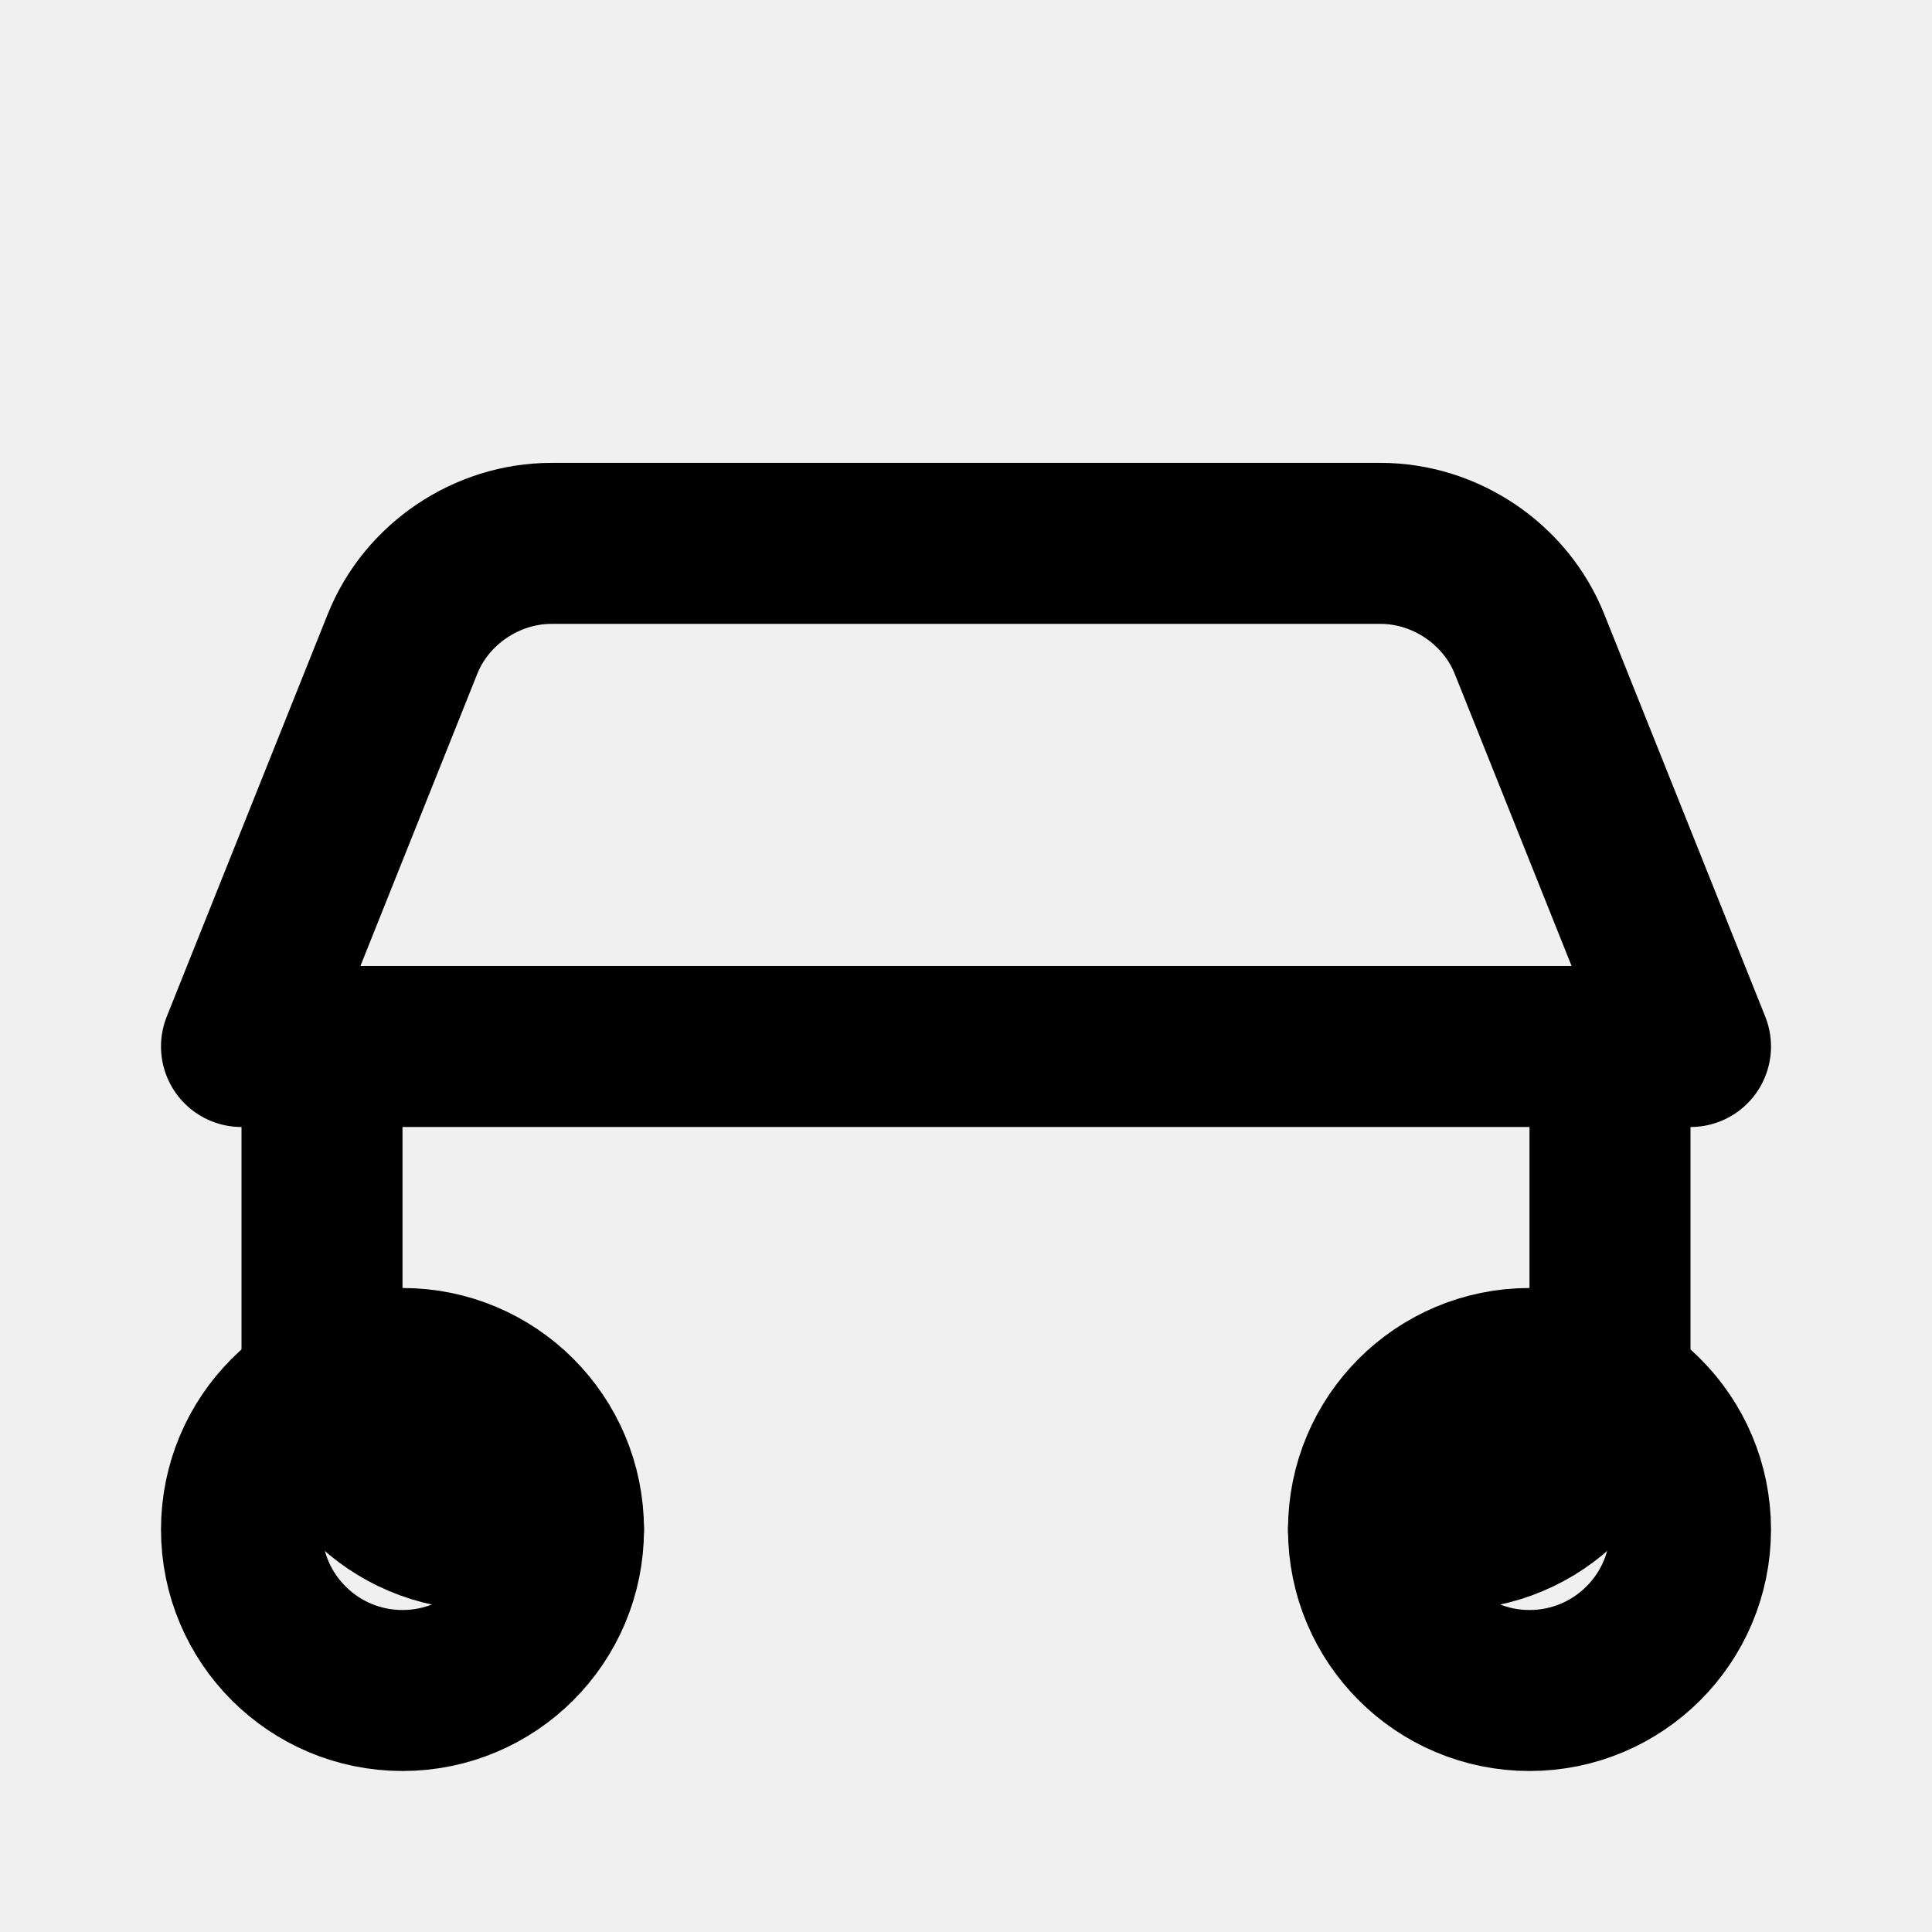
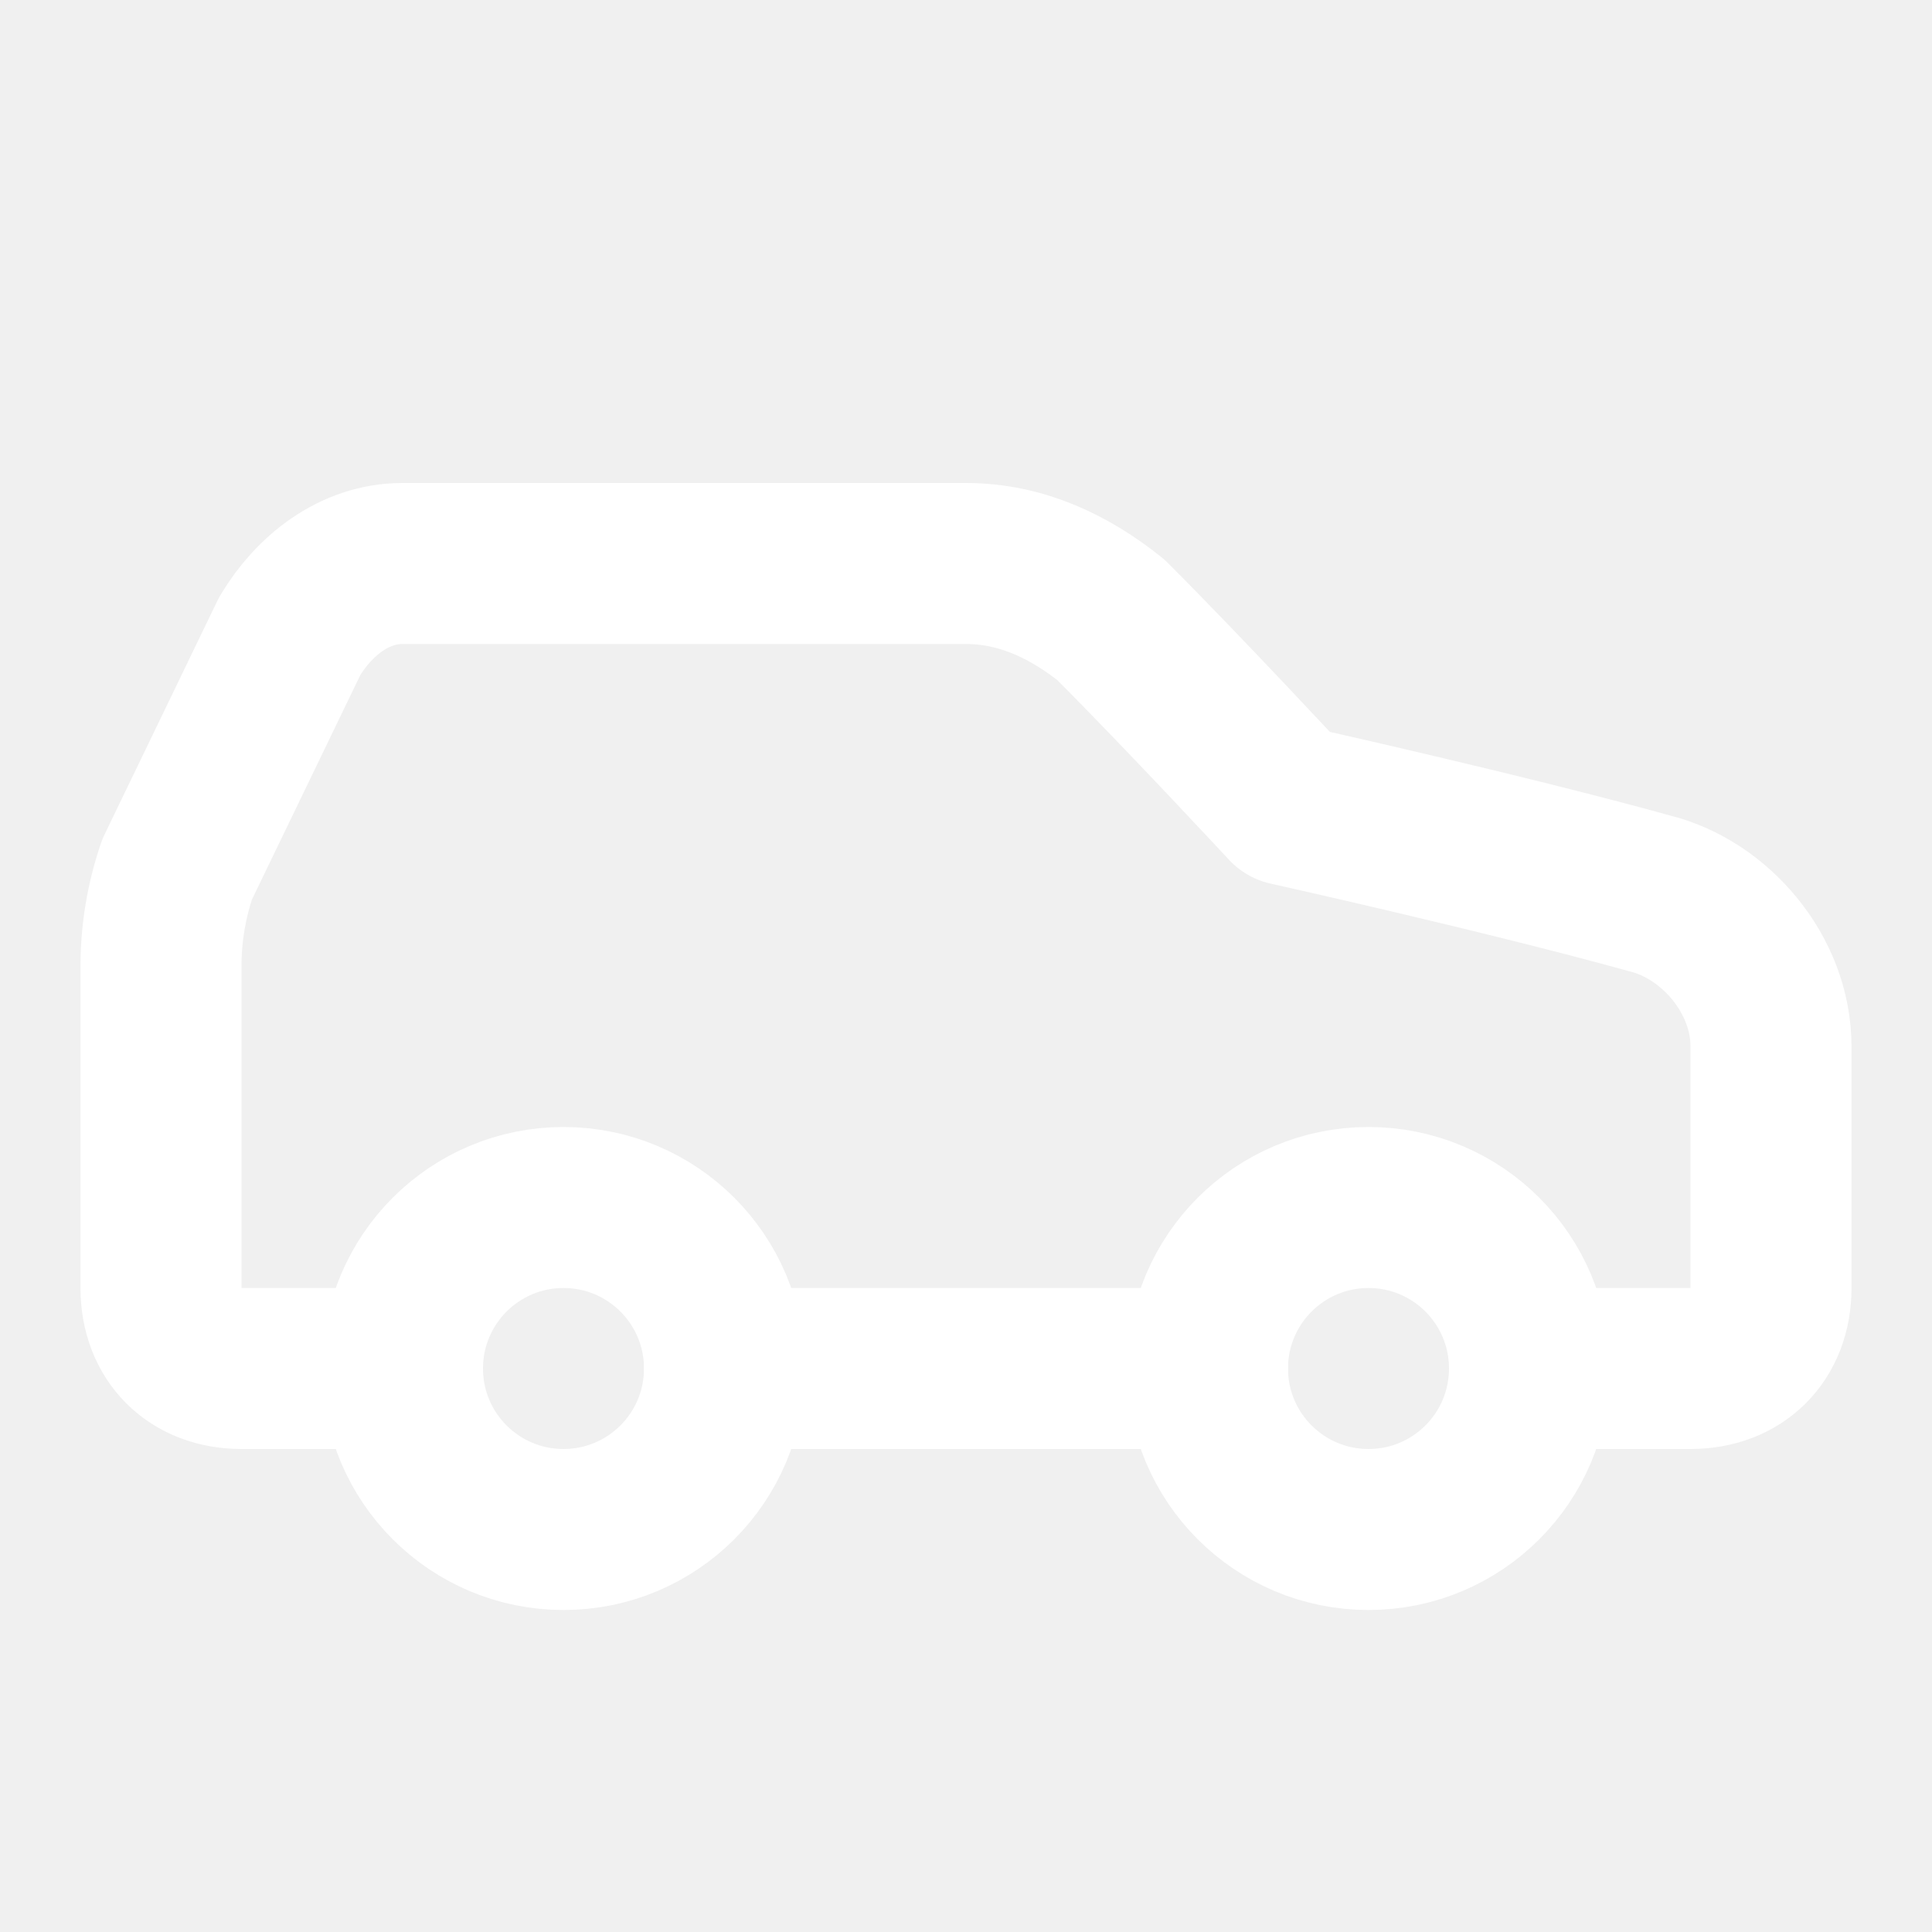
<svg xmlns="http://www.w3.org/2000/svg" width="24" height="24" viewBox="0 0 24 24" fill="none">
-   <path d="M3 13L5 8C5.3 7.25 6.05 6.75 6.85 6.75H17.15C17.95 6.75 18.7 7.25 19 8L21 13" stroke="currentColor" stroke-width="2" stroke-linecap="round" stroke-linejoin="round" />
-   <path d="M4 13H20V17C20 18.105 19.105 19 18 19H17" stroke="currentColor" stroke-width="2" stroke-linecap="round" />
-   <path d="M4 13V17C4 18.105 4.895 19 6 19H7" stroke="currentColor" stroke-width="2" stroke-linecap="round" />
-   <path d="M7 19C7 20.105 6.105 21 5 21C3.895 21 3 20.105 3 19C3 17.895 3.895 17 5 17C6.105 17 7 17.895 7 19Z" stroke="currentColor" stroke-width="2" />
-   <path d="M21 19C21 20.105 20.105 21 19 21C17.895 21 17 20.105 17 19C17 17.895 17.895 17 19 17C20.105 17 21 17.895 21 19Z" stroke="currentColor" stroke-width="2" />
+   <path d="M19 17H21C21.6 17 22 16.6 22 16V13C22 12.1 21.3 11.3 20.5 11.1C18.7 10.6 16 10 16 10C16 10 14.7 8.6 13.8 7.7C13.3 7.3 12.7 7 12 7H5C4.4 7 3.9 7.4 3.6 7.9L2.2 10.8C2.068 11.186 2 11.592 2 12V16C2 16.6 2.4 17 3 17H5" stroke="white" stroke-width="2" stroke-linecap="round" stroke-linejoin="round" />
+   <path d="M7 19C8.105 19 9 18.105 9 17C9 15.895 8.105 15 7 15C5.895 15 5 15.895 5 17C5 18.105 5.895 19 7 19Z" stroke="white" stroke-width="2" stroke-linecap="round" stroke-linejoin="round" />
+   <path d="M9 17H15" stroke="white" stroke-width="2" stroke-linecap="round" stroke-linejoin="round" />
+   <path d="M17 19C18.105 19 19 18.105 19 17C19 15.895 18.105 15 17 15C15.895 15 15 15.895 15 17C15 18.105 15.895 19 17 19Z" stroke="white" stroke-width="2" stroke-linecap="round" stroke-linejoin="round" />
</svg>
